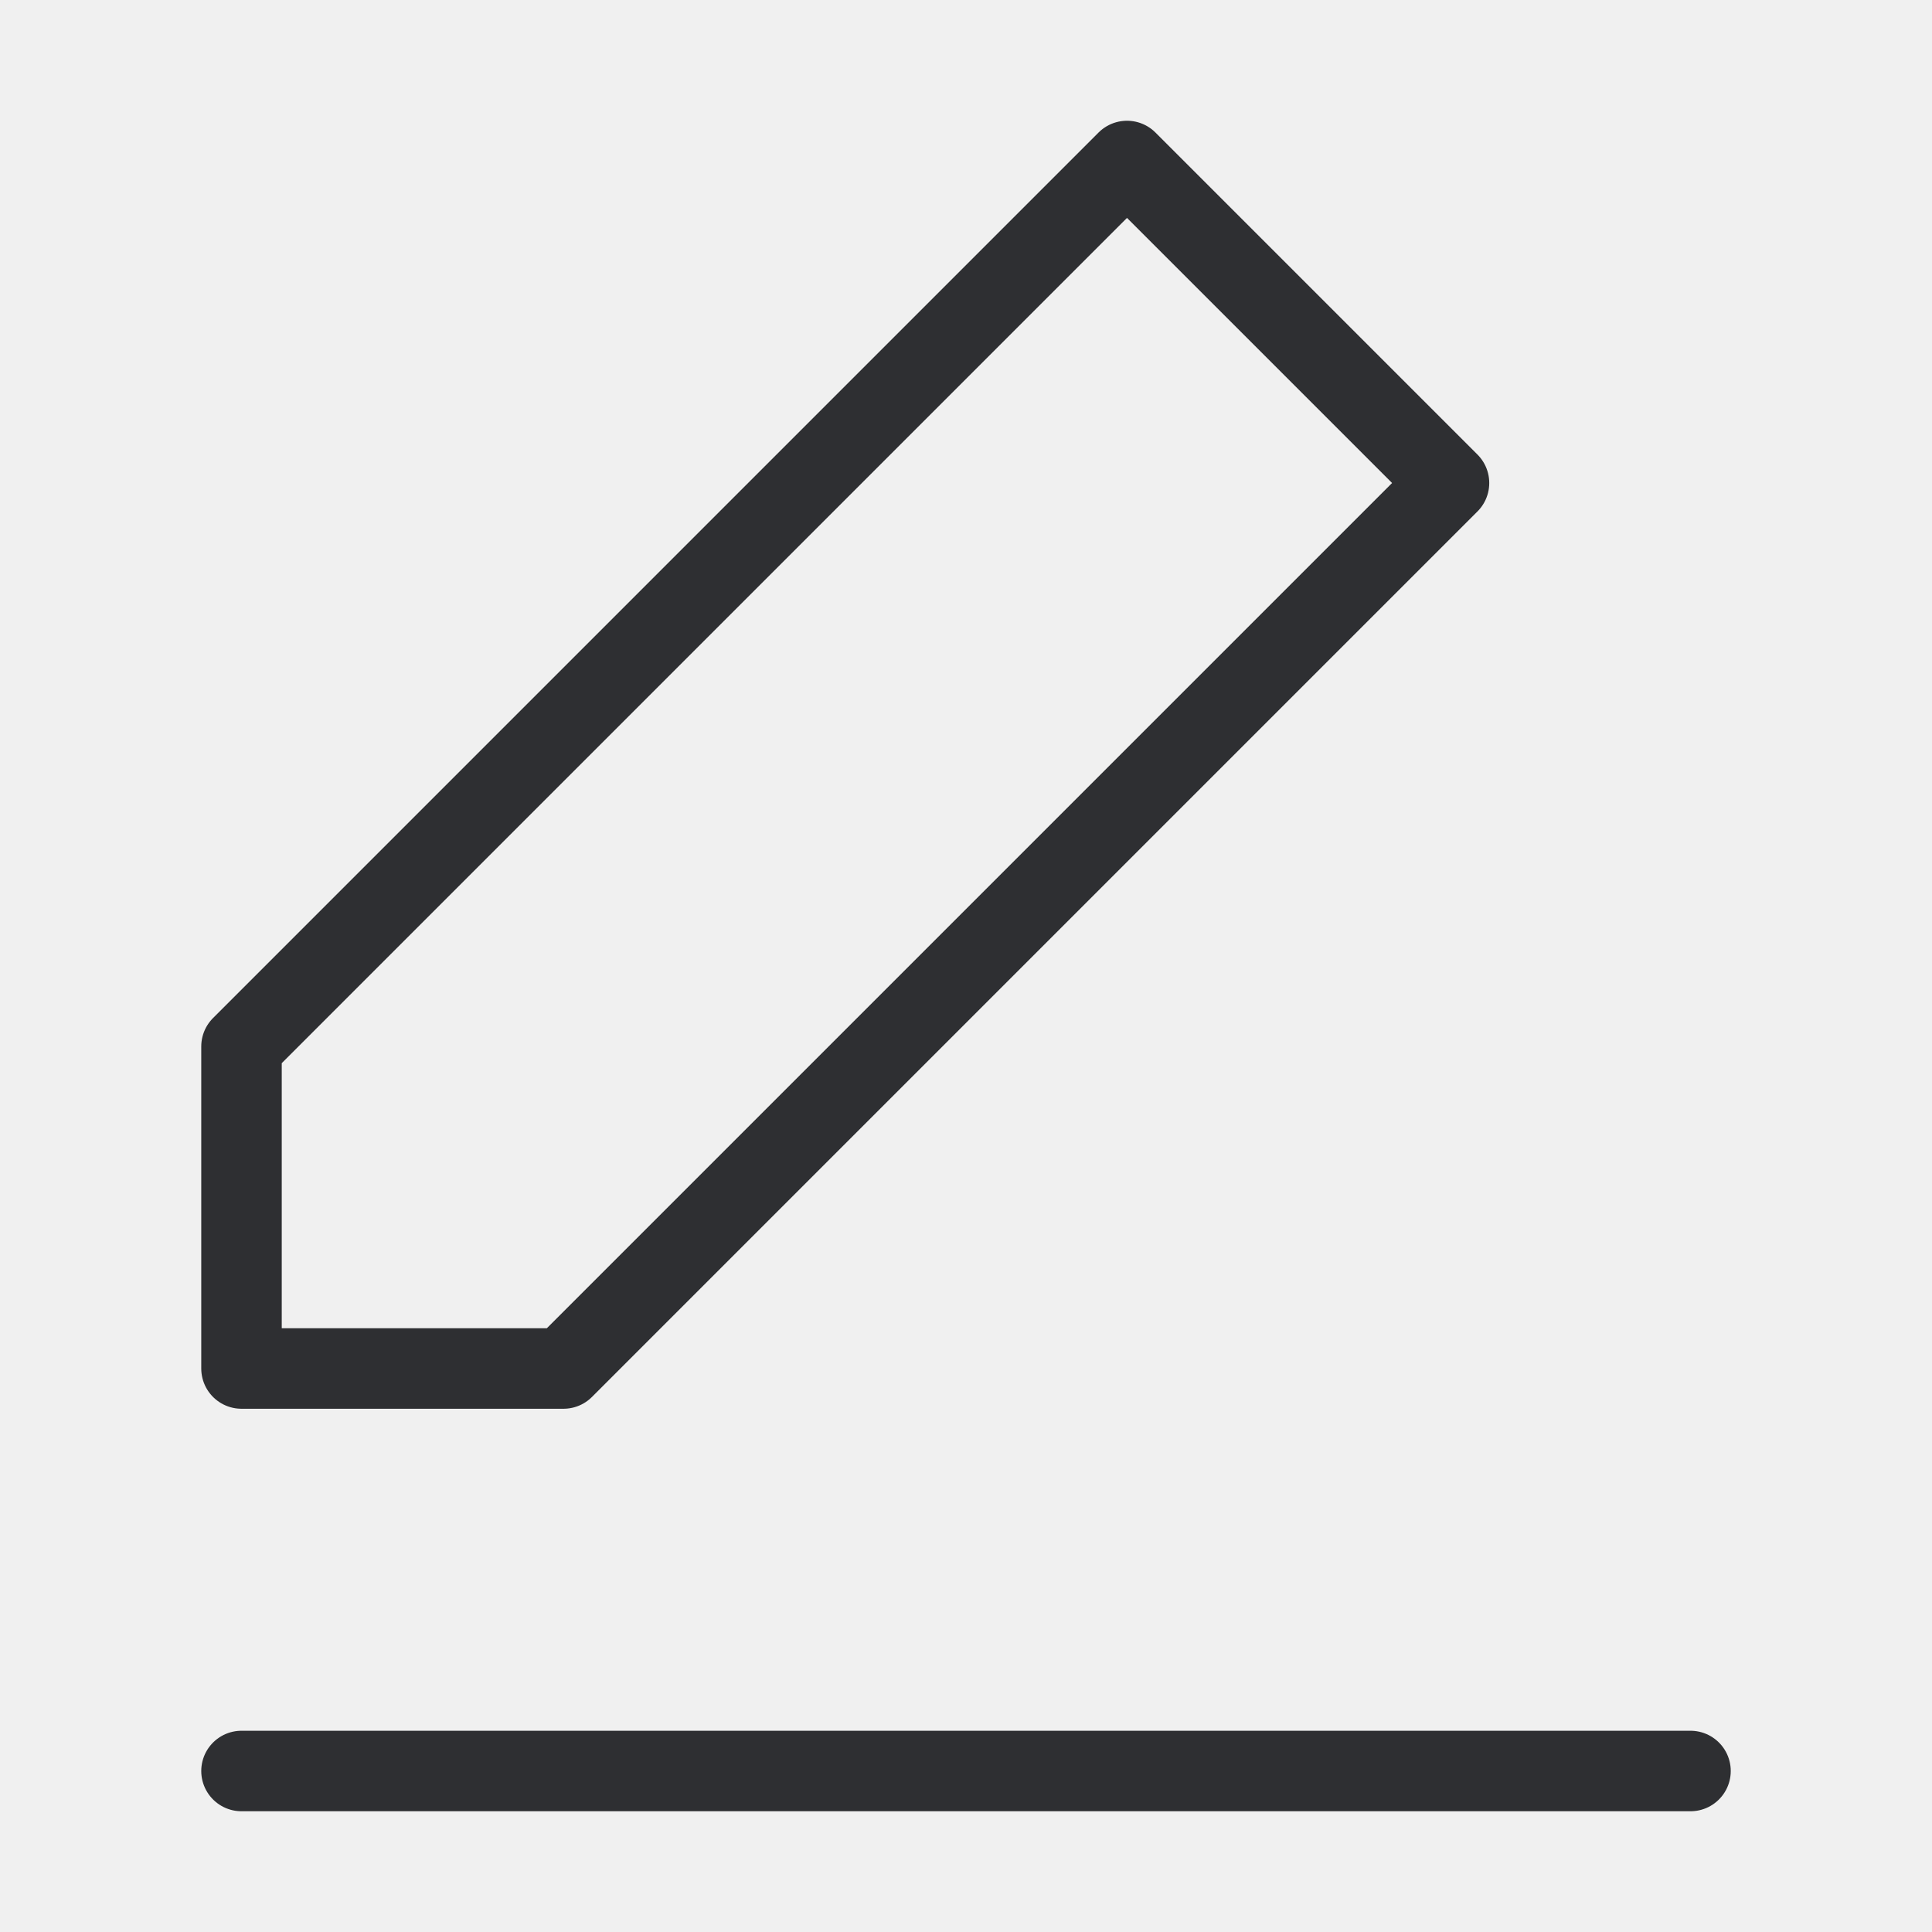
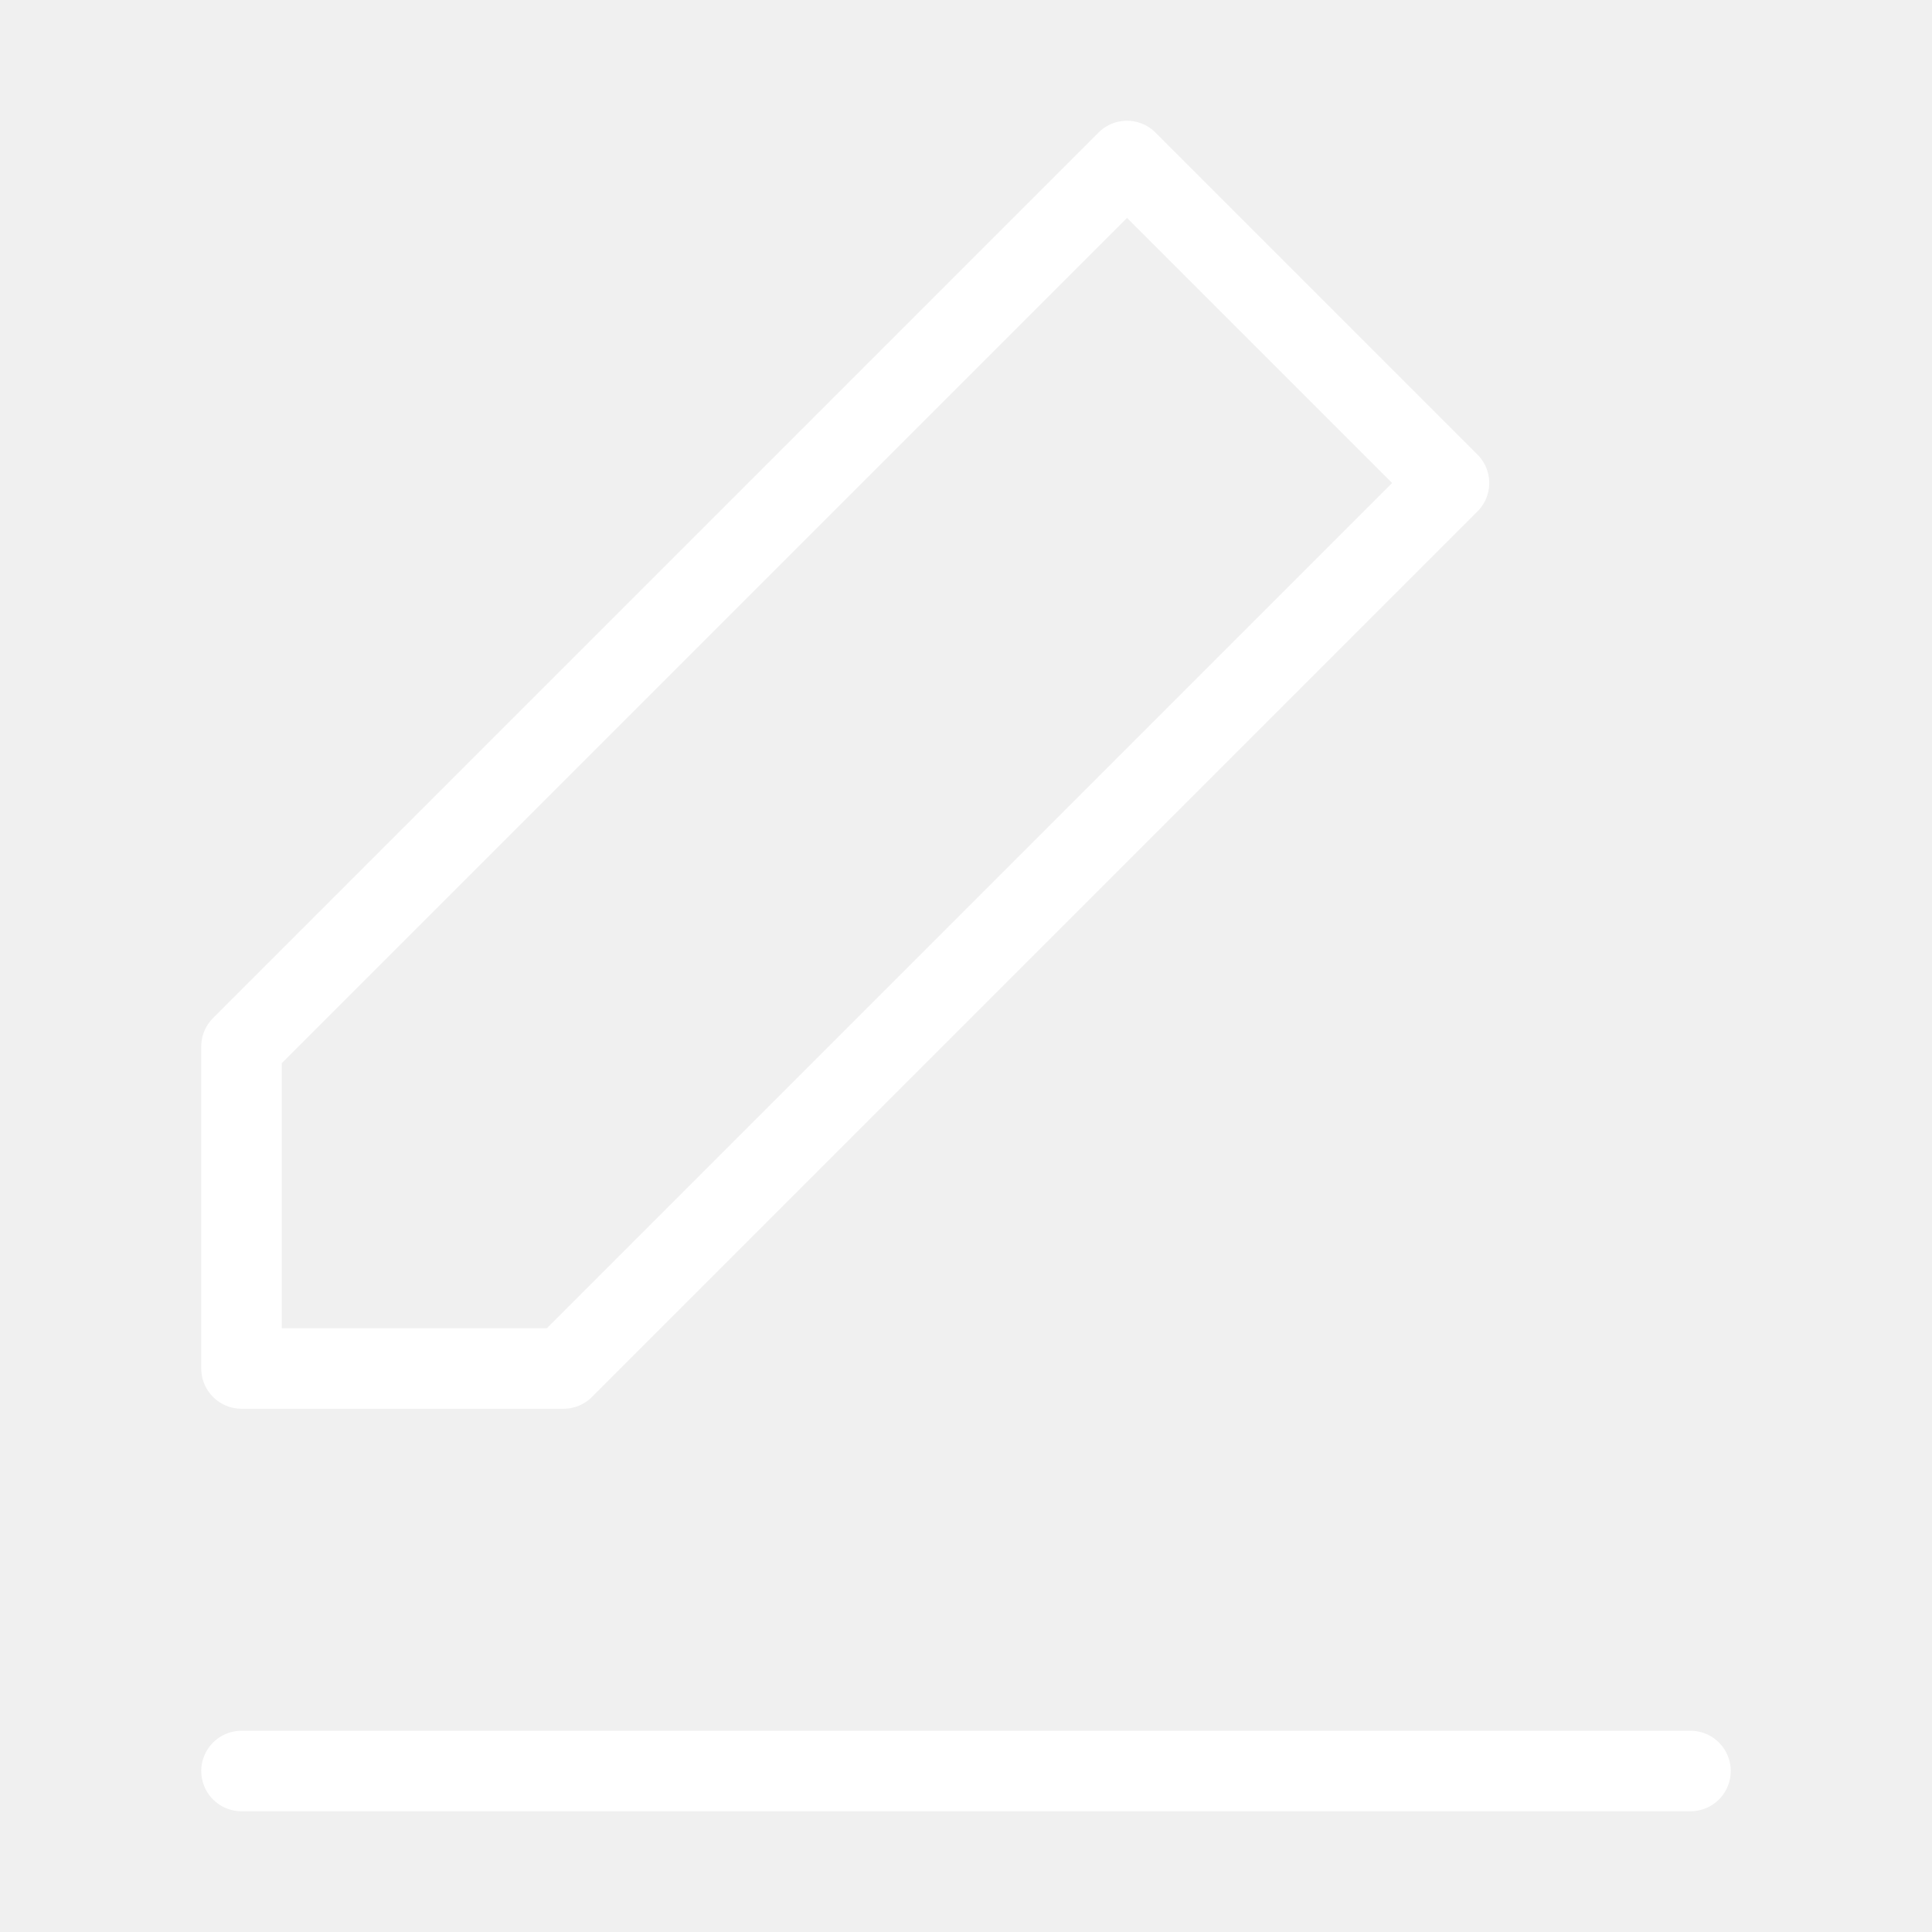
<svg xmlns="http://www.w3.org/2000/svg" width="24" height="24" viewBox="0 0 24 24" fill="none">
-   <path fill-rule="evenodd" clip-rule="evenodd" d="M14 2L18 6L7 17H3V13L14 2V2Z" stroke="#2E2F32" stroke-linecap="round" stroke-linejoin="round" />
-   <path d="M3 22H21" stroke="#2E2F32" stroke-linecap="round" stroke-linejoin="round" />
+   <path fill-rule="evenodd" clip-rule="evenodd" d="M14 2L18 6L7 17H3V13L14 2V2Z" stroke="#ffffff" stroke-linecap="round" stroke-linejoin="round" />
+   <path d="M3 22H21" stroke="#ffffff" stroke-linecap="round" stroke-linejoin="round" />
</svg>
